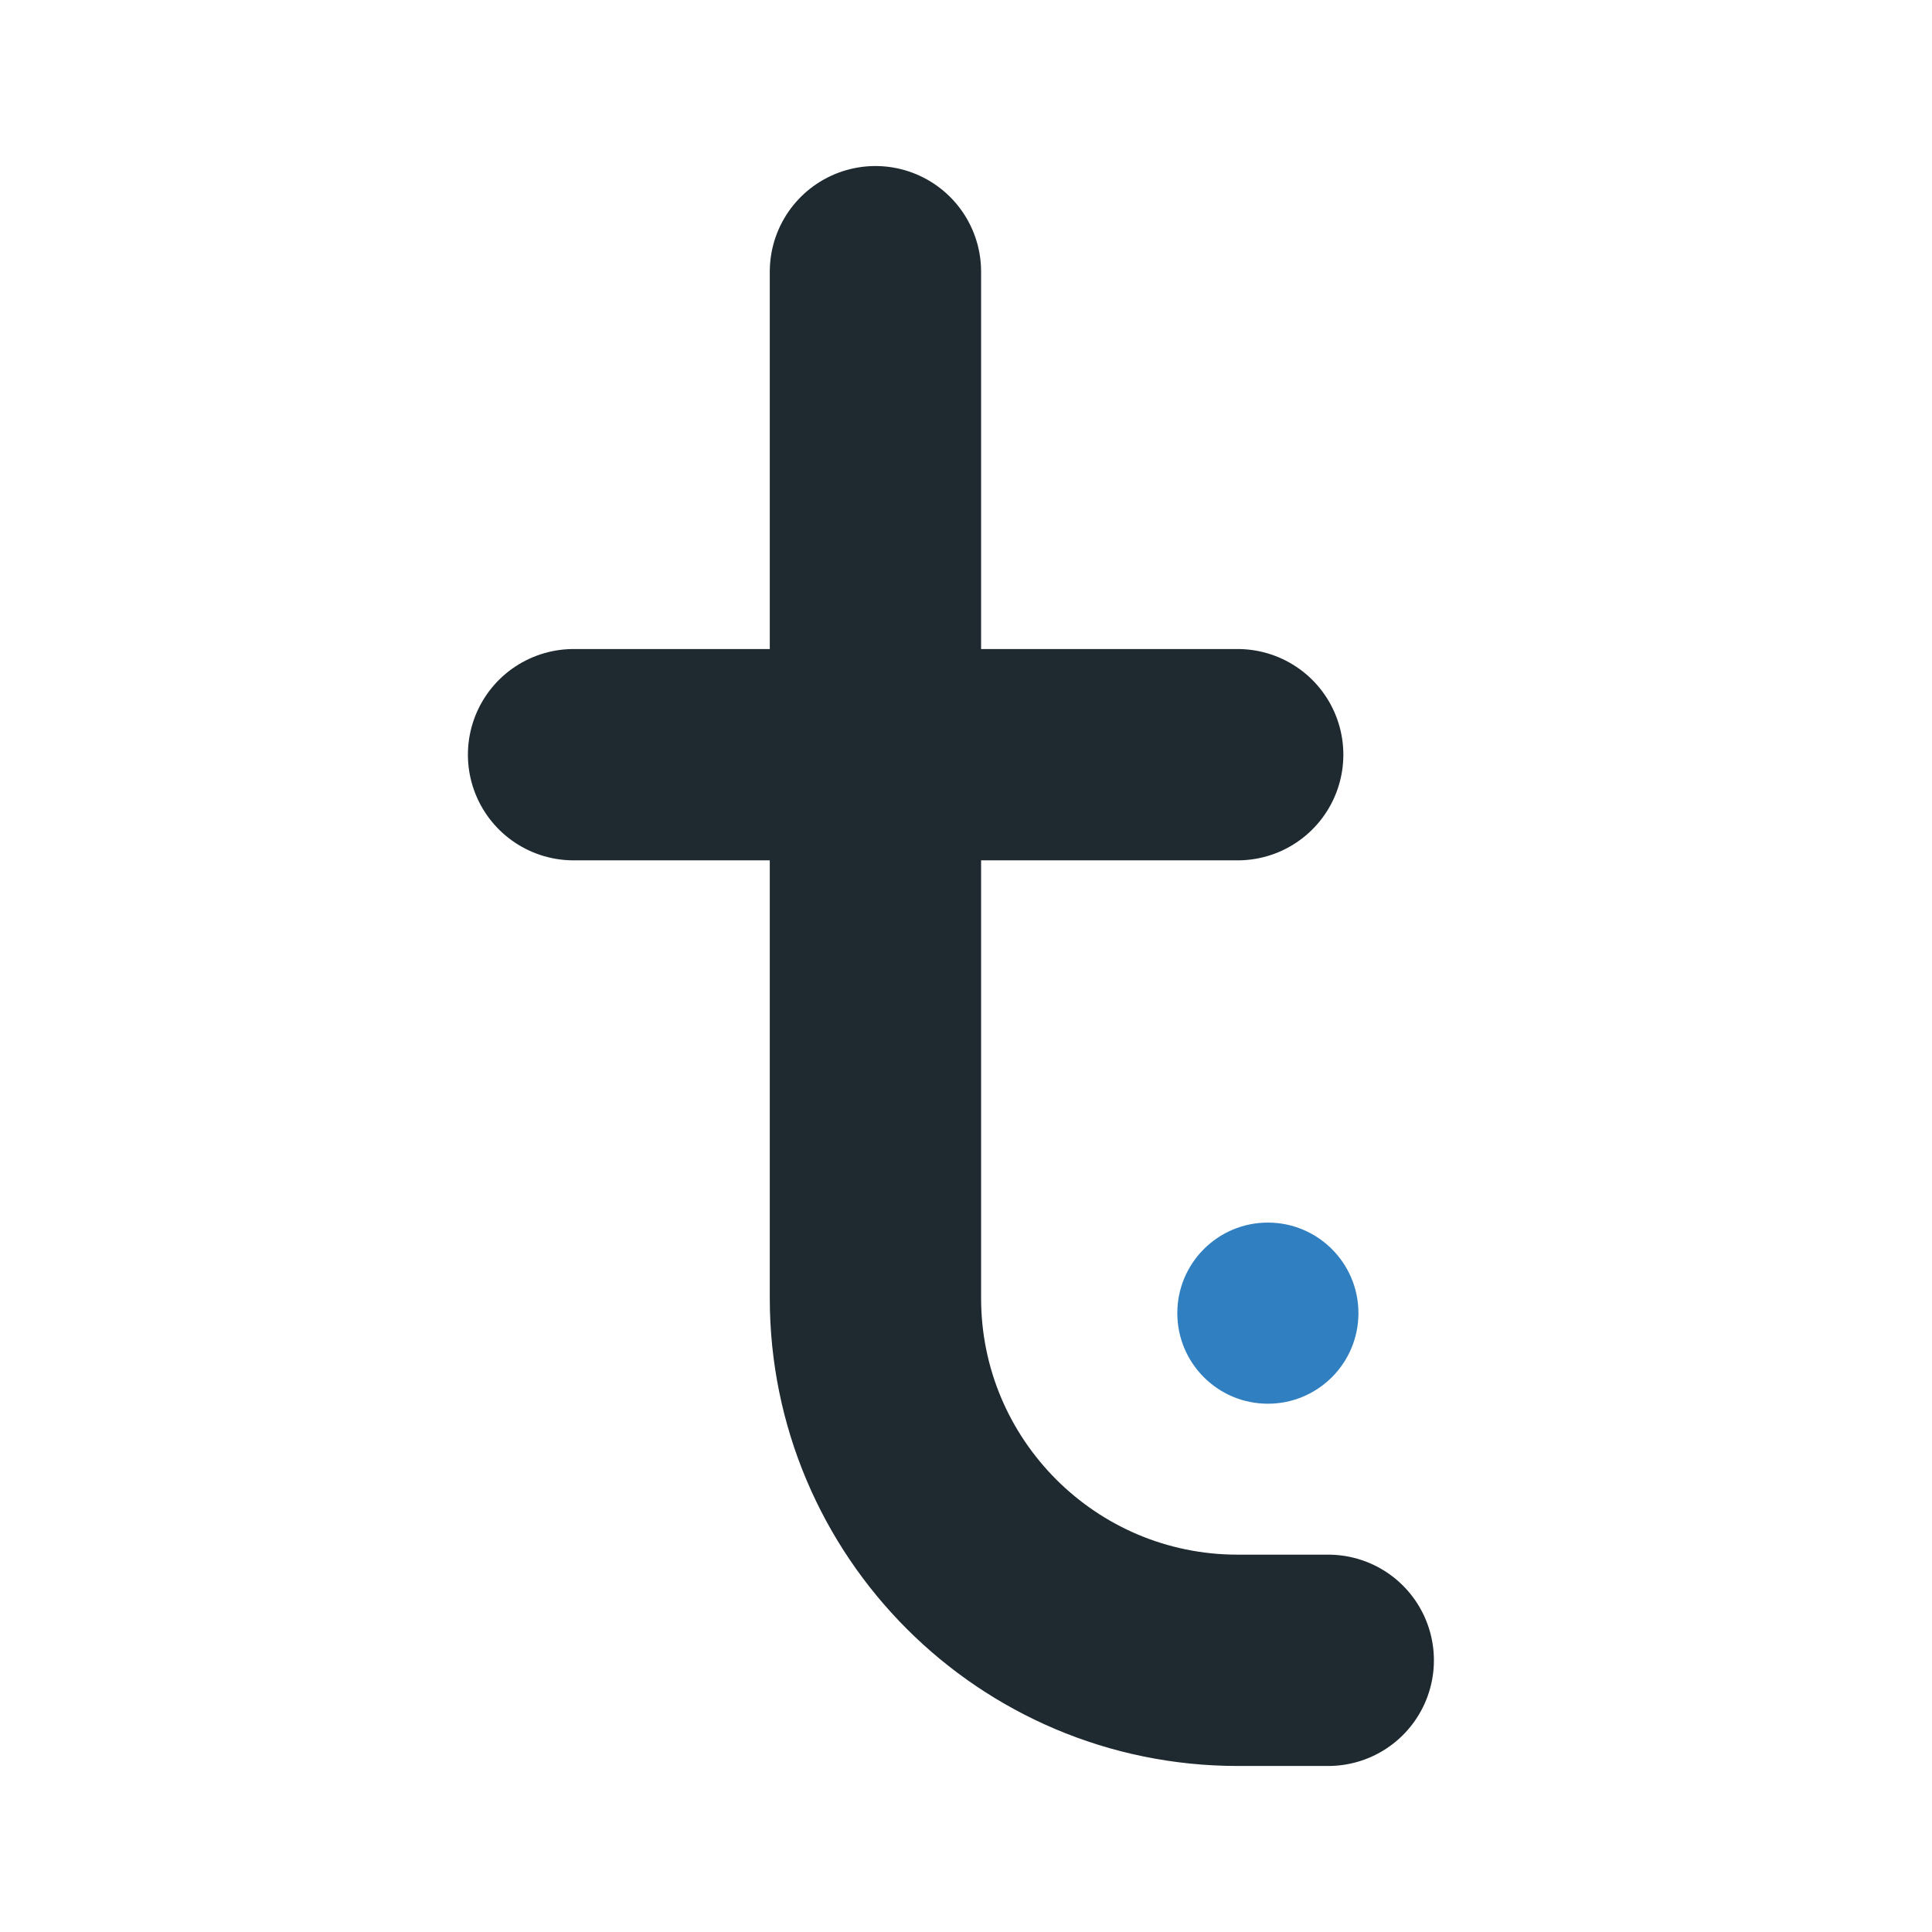
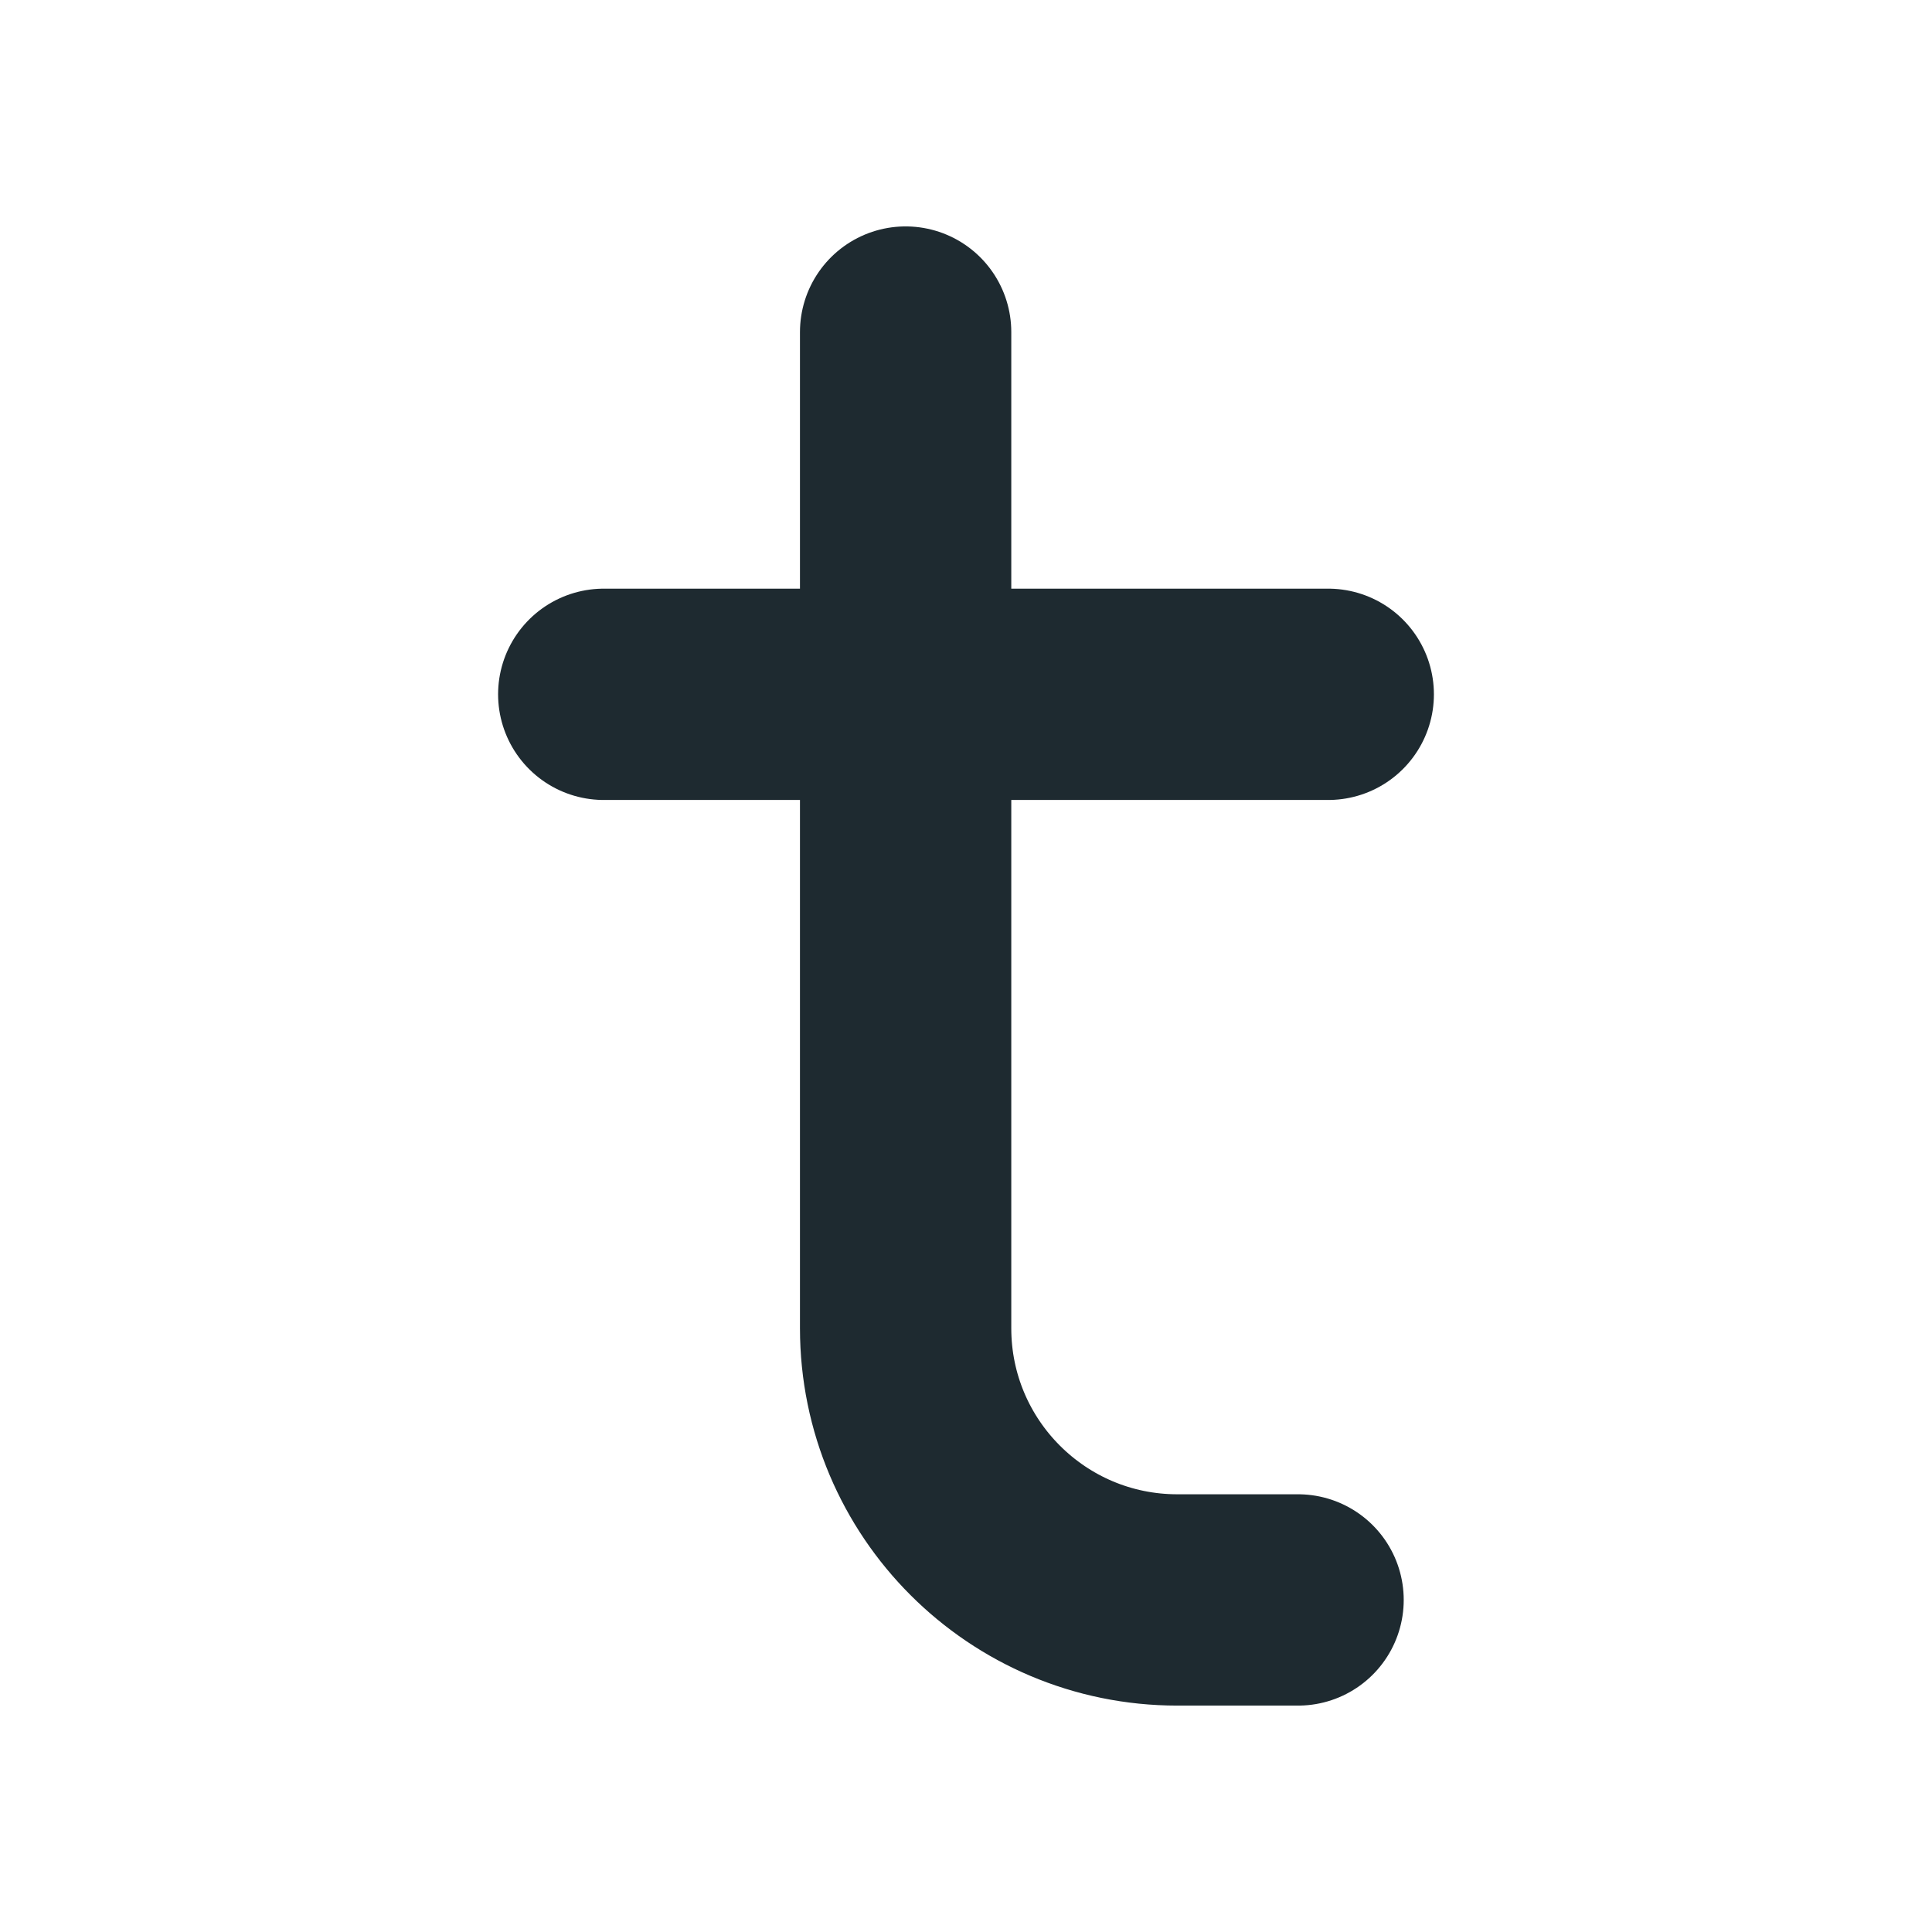
<svg xmlns="http://www.w3.org/2000/svg" viewBox="0 0 64 64" role="img" aria-label="Tend">
  <g fill="none" stroke="#1E2A30" stroke-width="7" stroke-linecap="round" stroke-linejoin="round">
-     <path d="M29 9V43A12 12 0 0 0 41 55H44M19 25H41" />
-     <circle cx="42" cy="43.5" r="3" fill="#2F7FC1" stroke="none" />
+     <path d="M30 11V44A9 9 0 0 0 39 53H43M20 23H44" />
  </g>
</svg>
